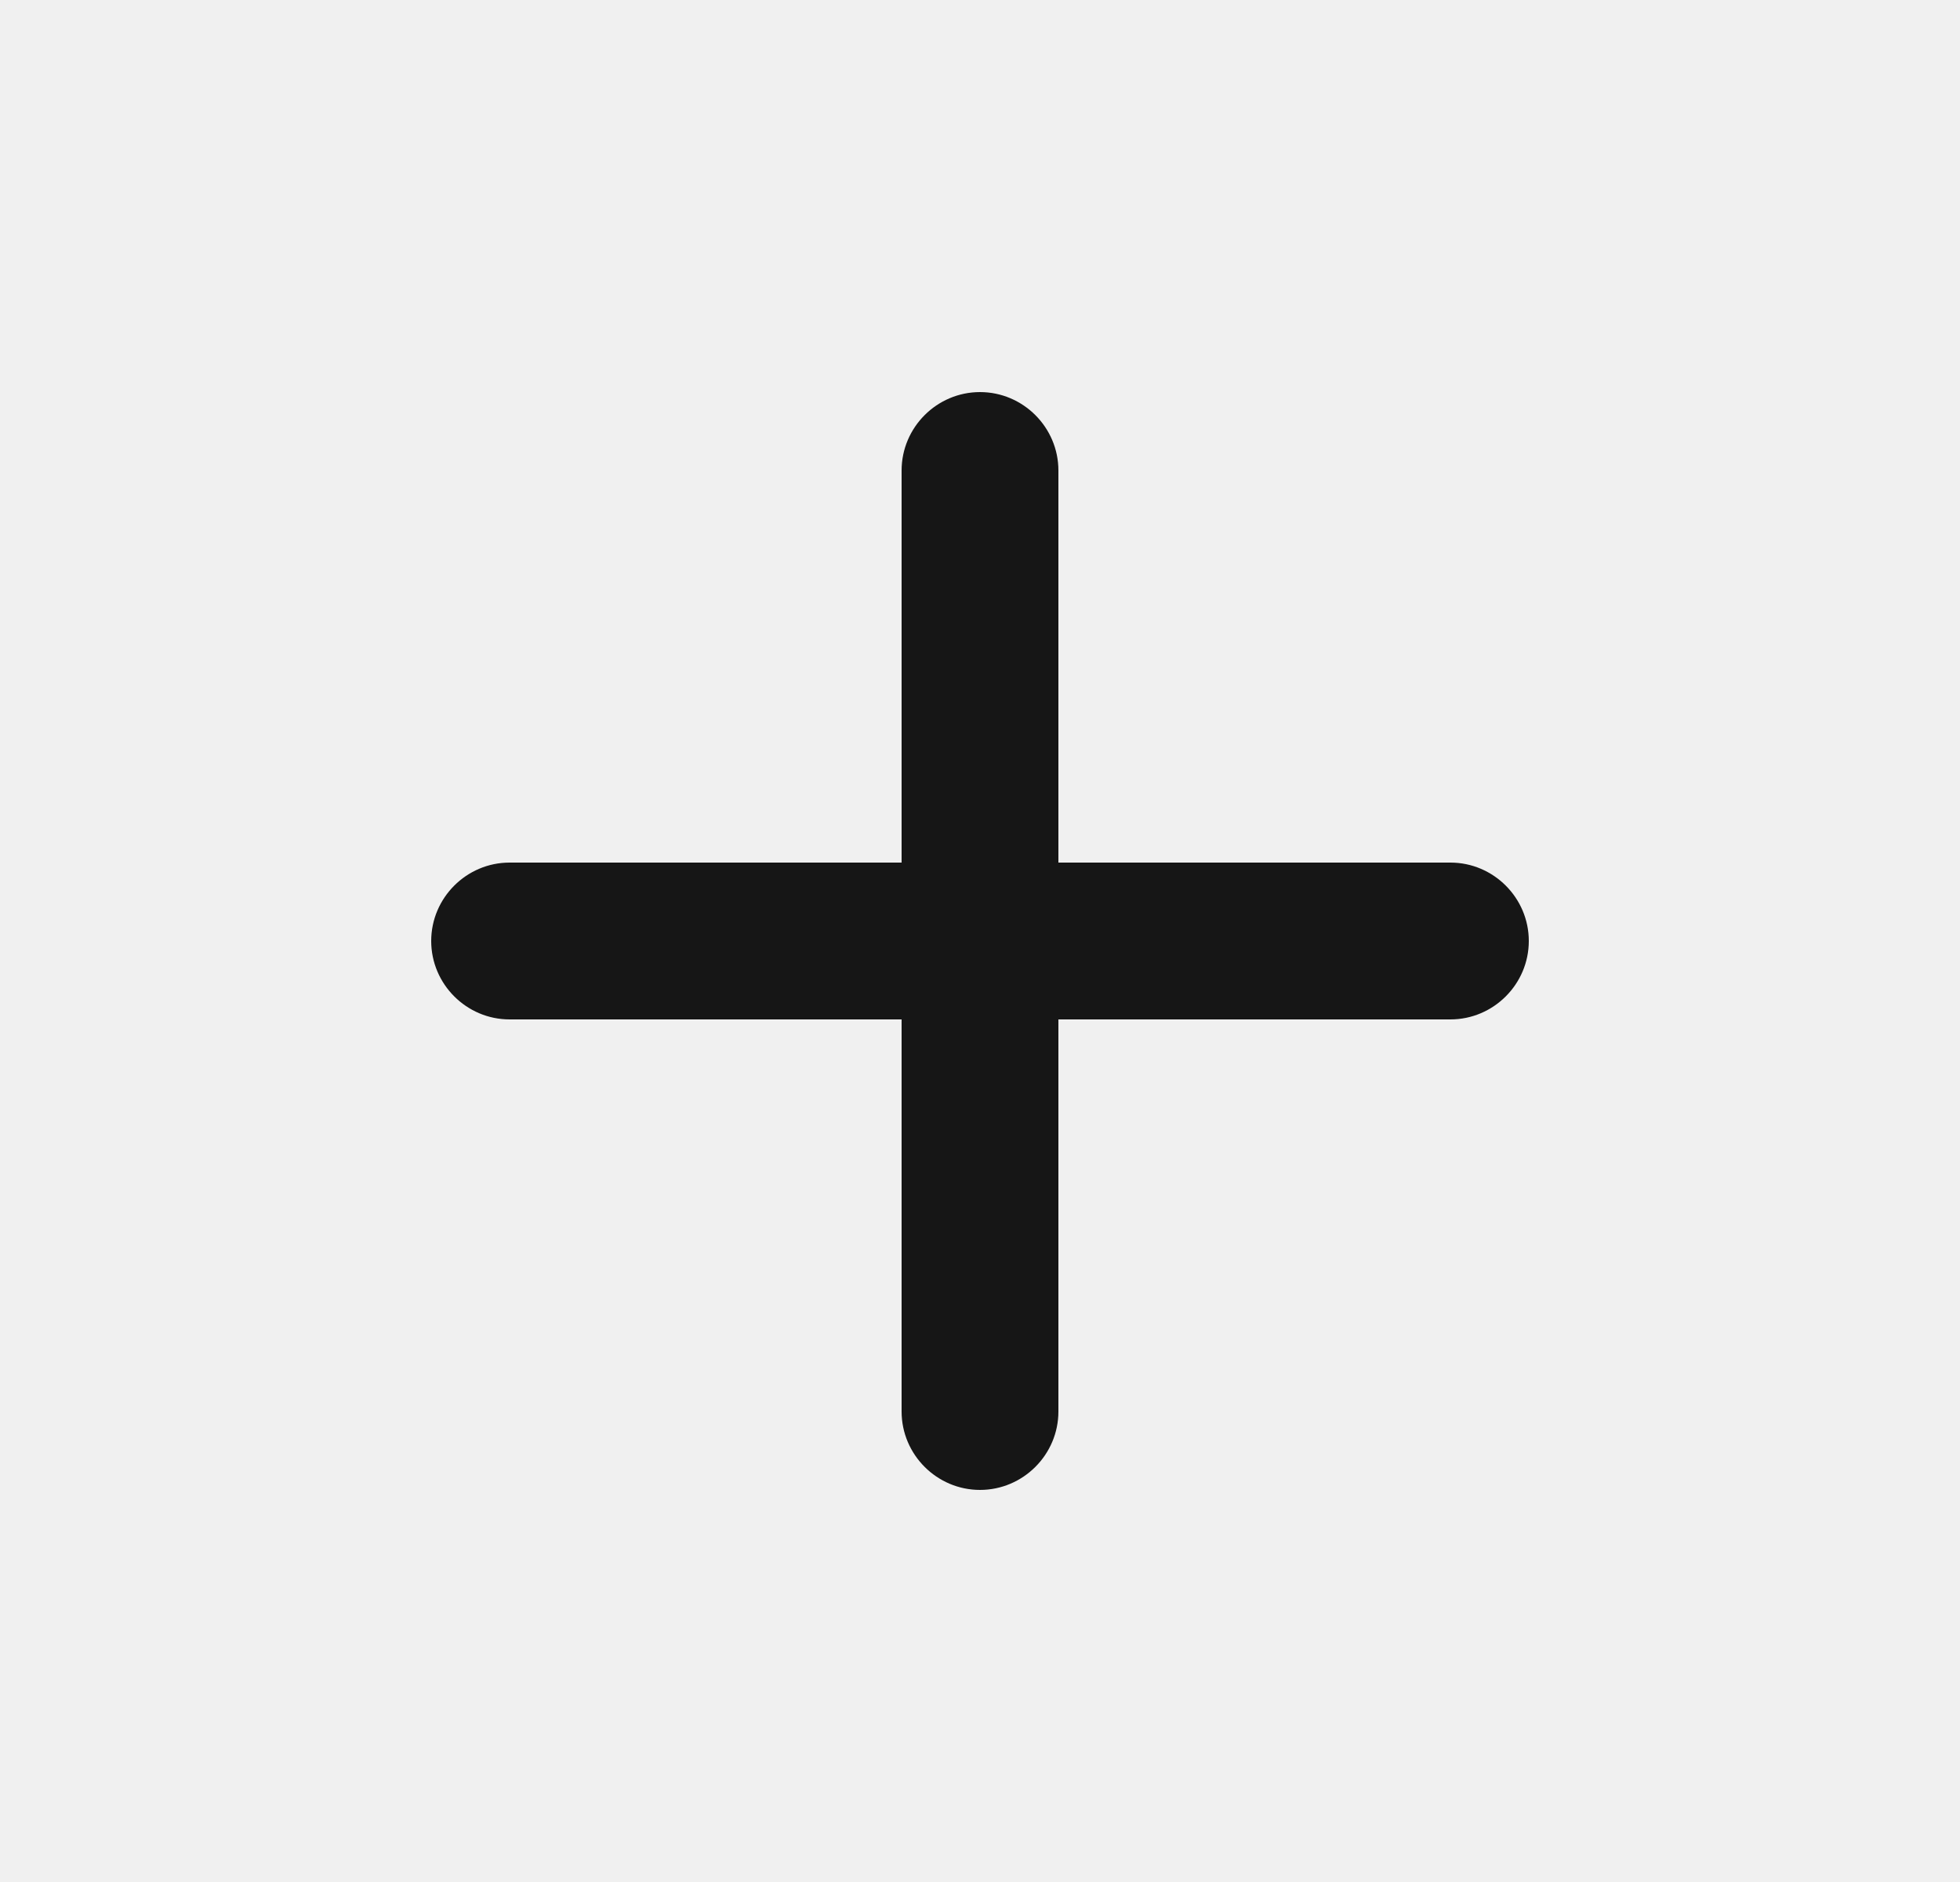
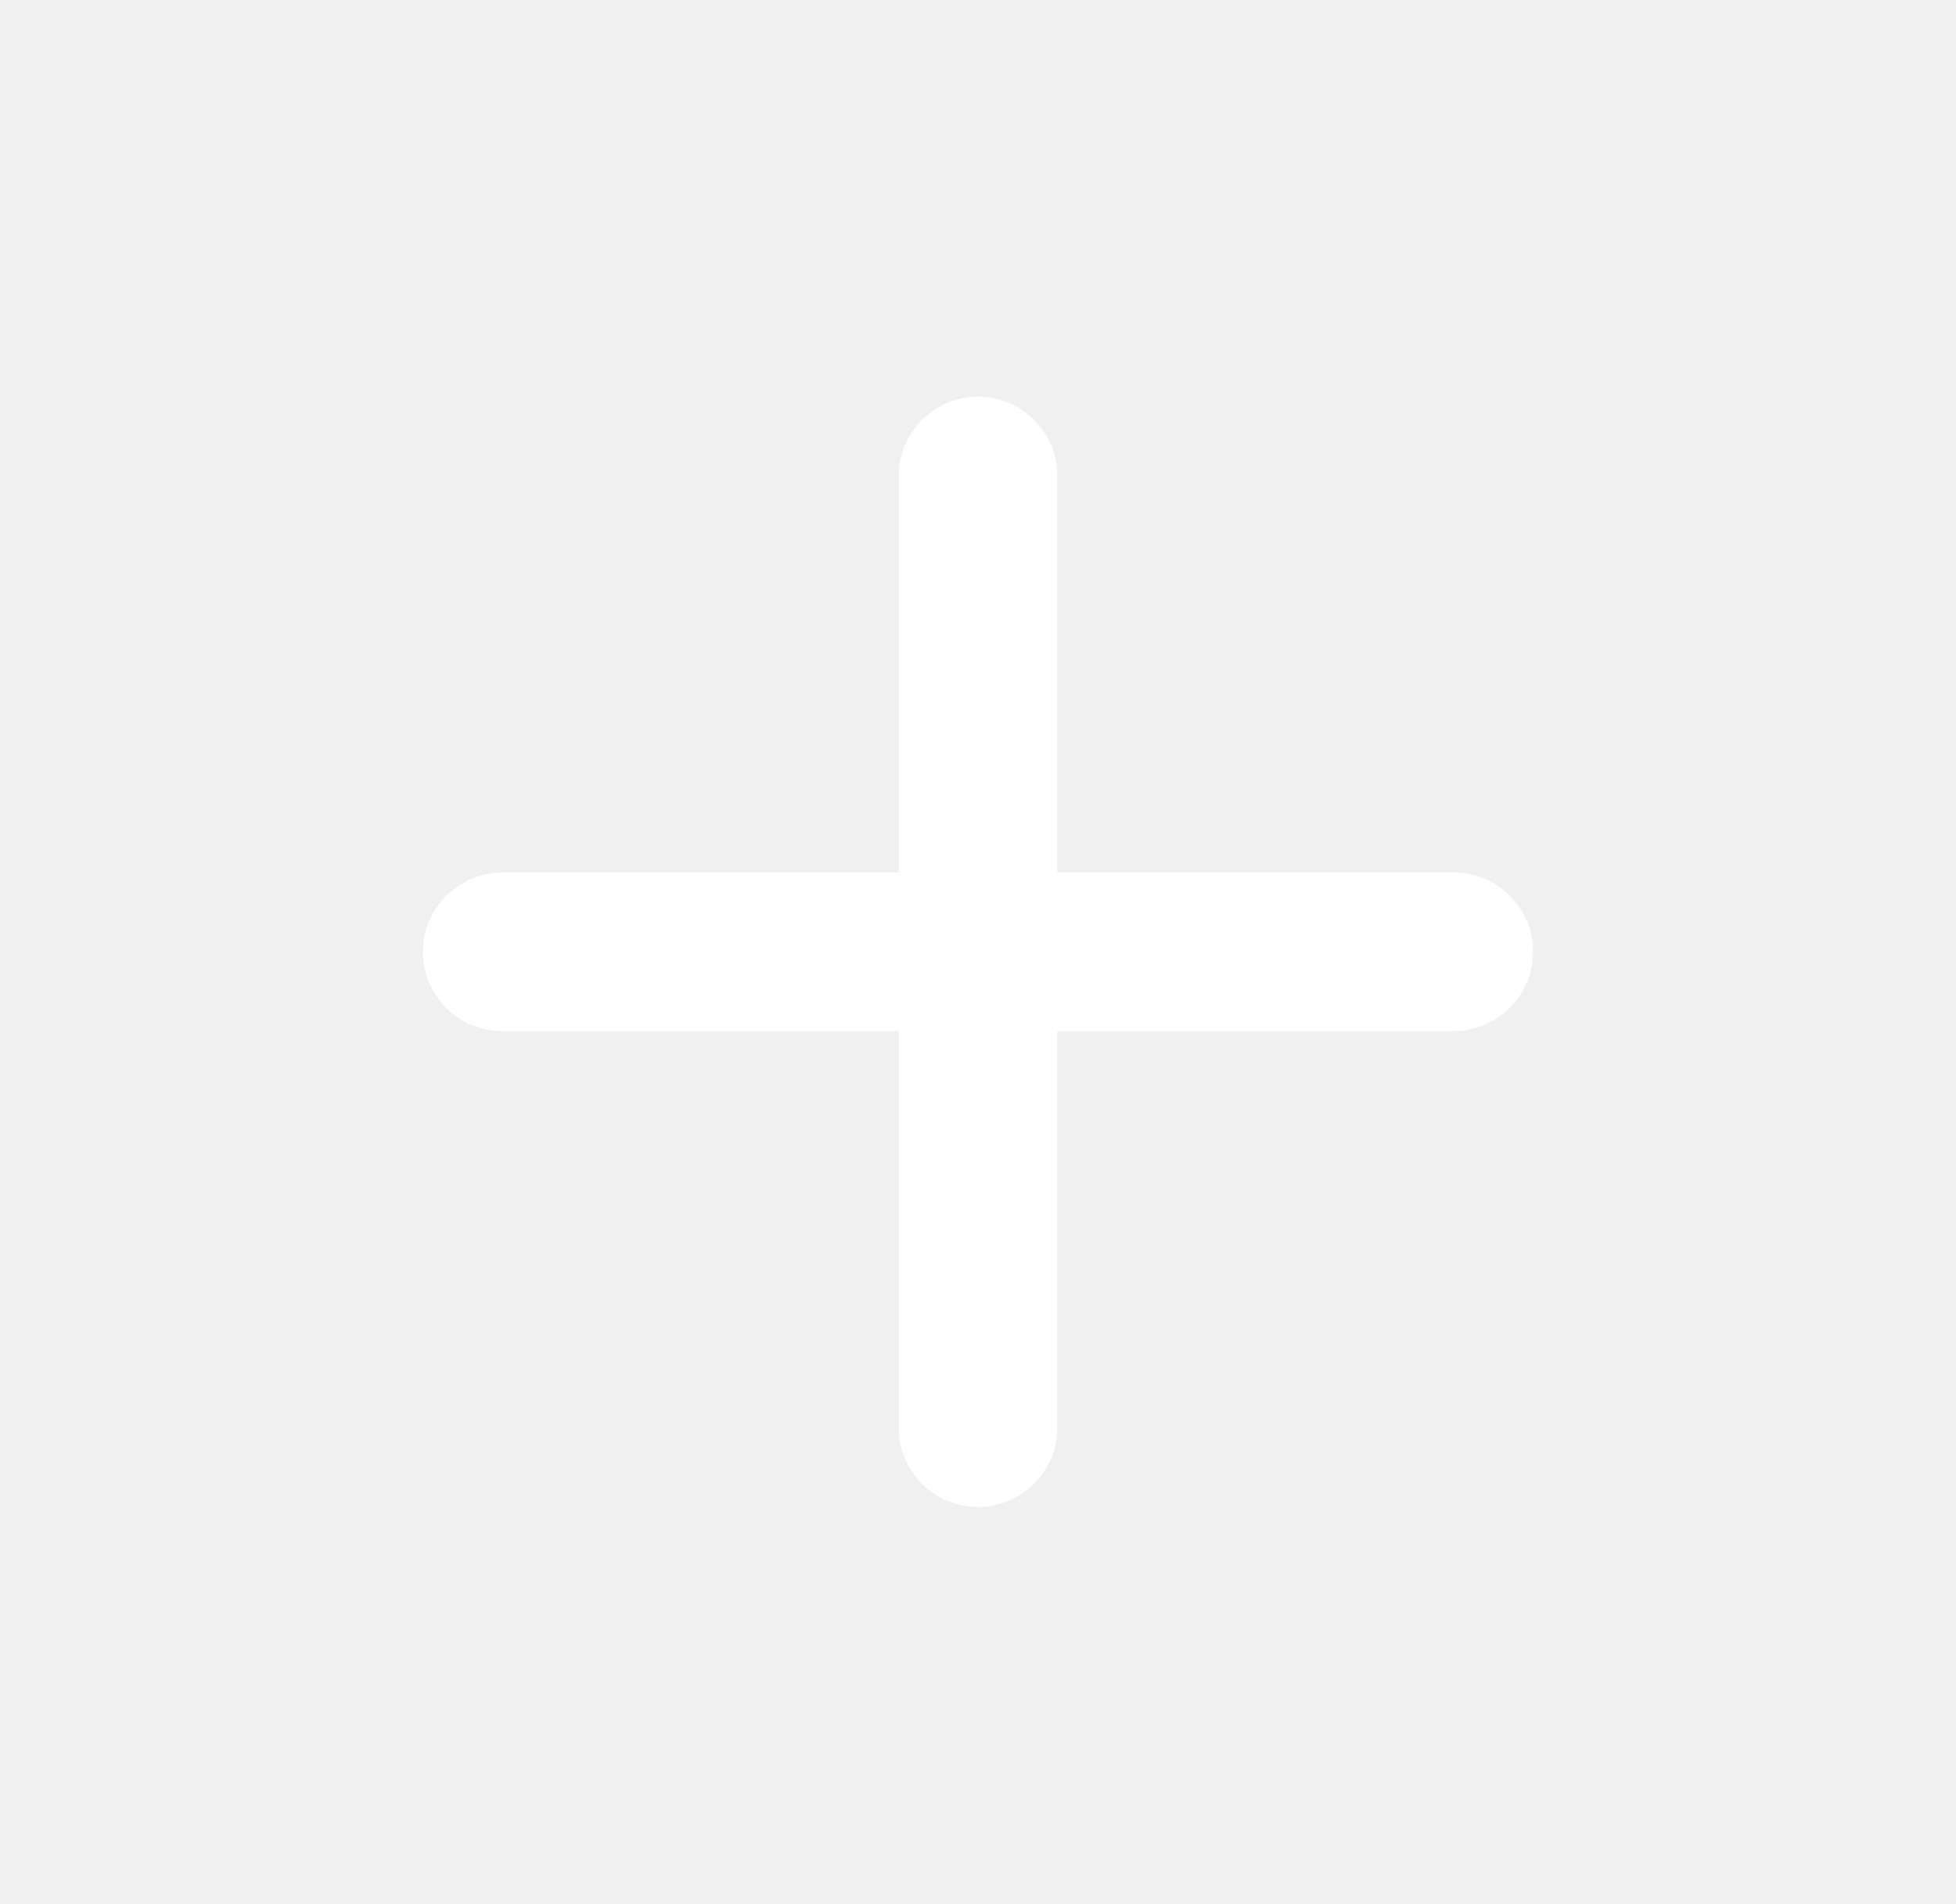
- <svg xmlns="http://www.w3.org/2000/svg" width="25" height="24" viewBox="0 0 25 24" fill="none">
-   <g clip-path="url(#clip0_755_5041)">
-     <path d="M18.5 13H13.5V18C13.5 18.55 13.05 19 12.5 19C11.95 19 11.5 18.55 11.5 18V13H6.5C5.95 13 5.5 12.55 5.5 12C5.5 11.45 5.95 11 6.5 11H11.5V6C11.5 5.45 11.95 5 12.5 5C13.05 5 13.5 5.45 13.5 6V11H18.5C19.05 11 19.5 11.45 19.5 12C19.5 12.55 19.05 13 18.5 13Z" fill="#161616" />
+ <svg xmlns="http://www.w3.org/2000/svg" width="37" height="36" viewBox="0 0 37 36" fill="none">
+   <g clip-path="url(#clip0_705_5697)">
+     <path d="M27.5 19.5H20V27C20 27.825 19.325 28.5 18.5 28.5C17.675 28.5 17 27.825 17 27V19.5H9.5C8.675 19.5 8 18.825 8 18C8 17.175 8.675 16.5 9.5 16.5H17V9C17 8.175 17.675 7.5 18.5 7.5C19.325 7.5 20 8.175 20 9V16.5H27.5C28.325 16.5 29 17.175 29 18C29 18.825 28.325 19.5 27.5 19.5Z" fill="white" />
  </g>
  <defs>
-     <clipPath id="clip0_755_5041">
-       <rect width="24" height="24" fill="white" transform="translate(0.5)" />
+     <clipPath id="clip0_705_5697">
+       <rect width="36" height="36" fill="white" transform="translate(0.5)" />
    </clipPath>
  </defs>
</svg>
